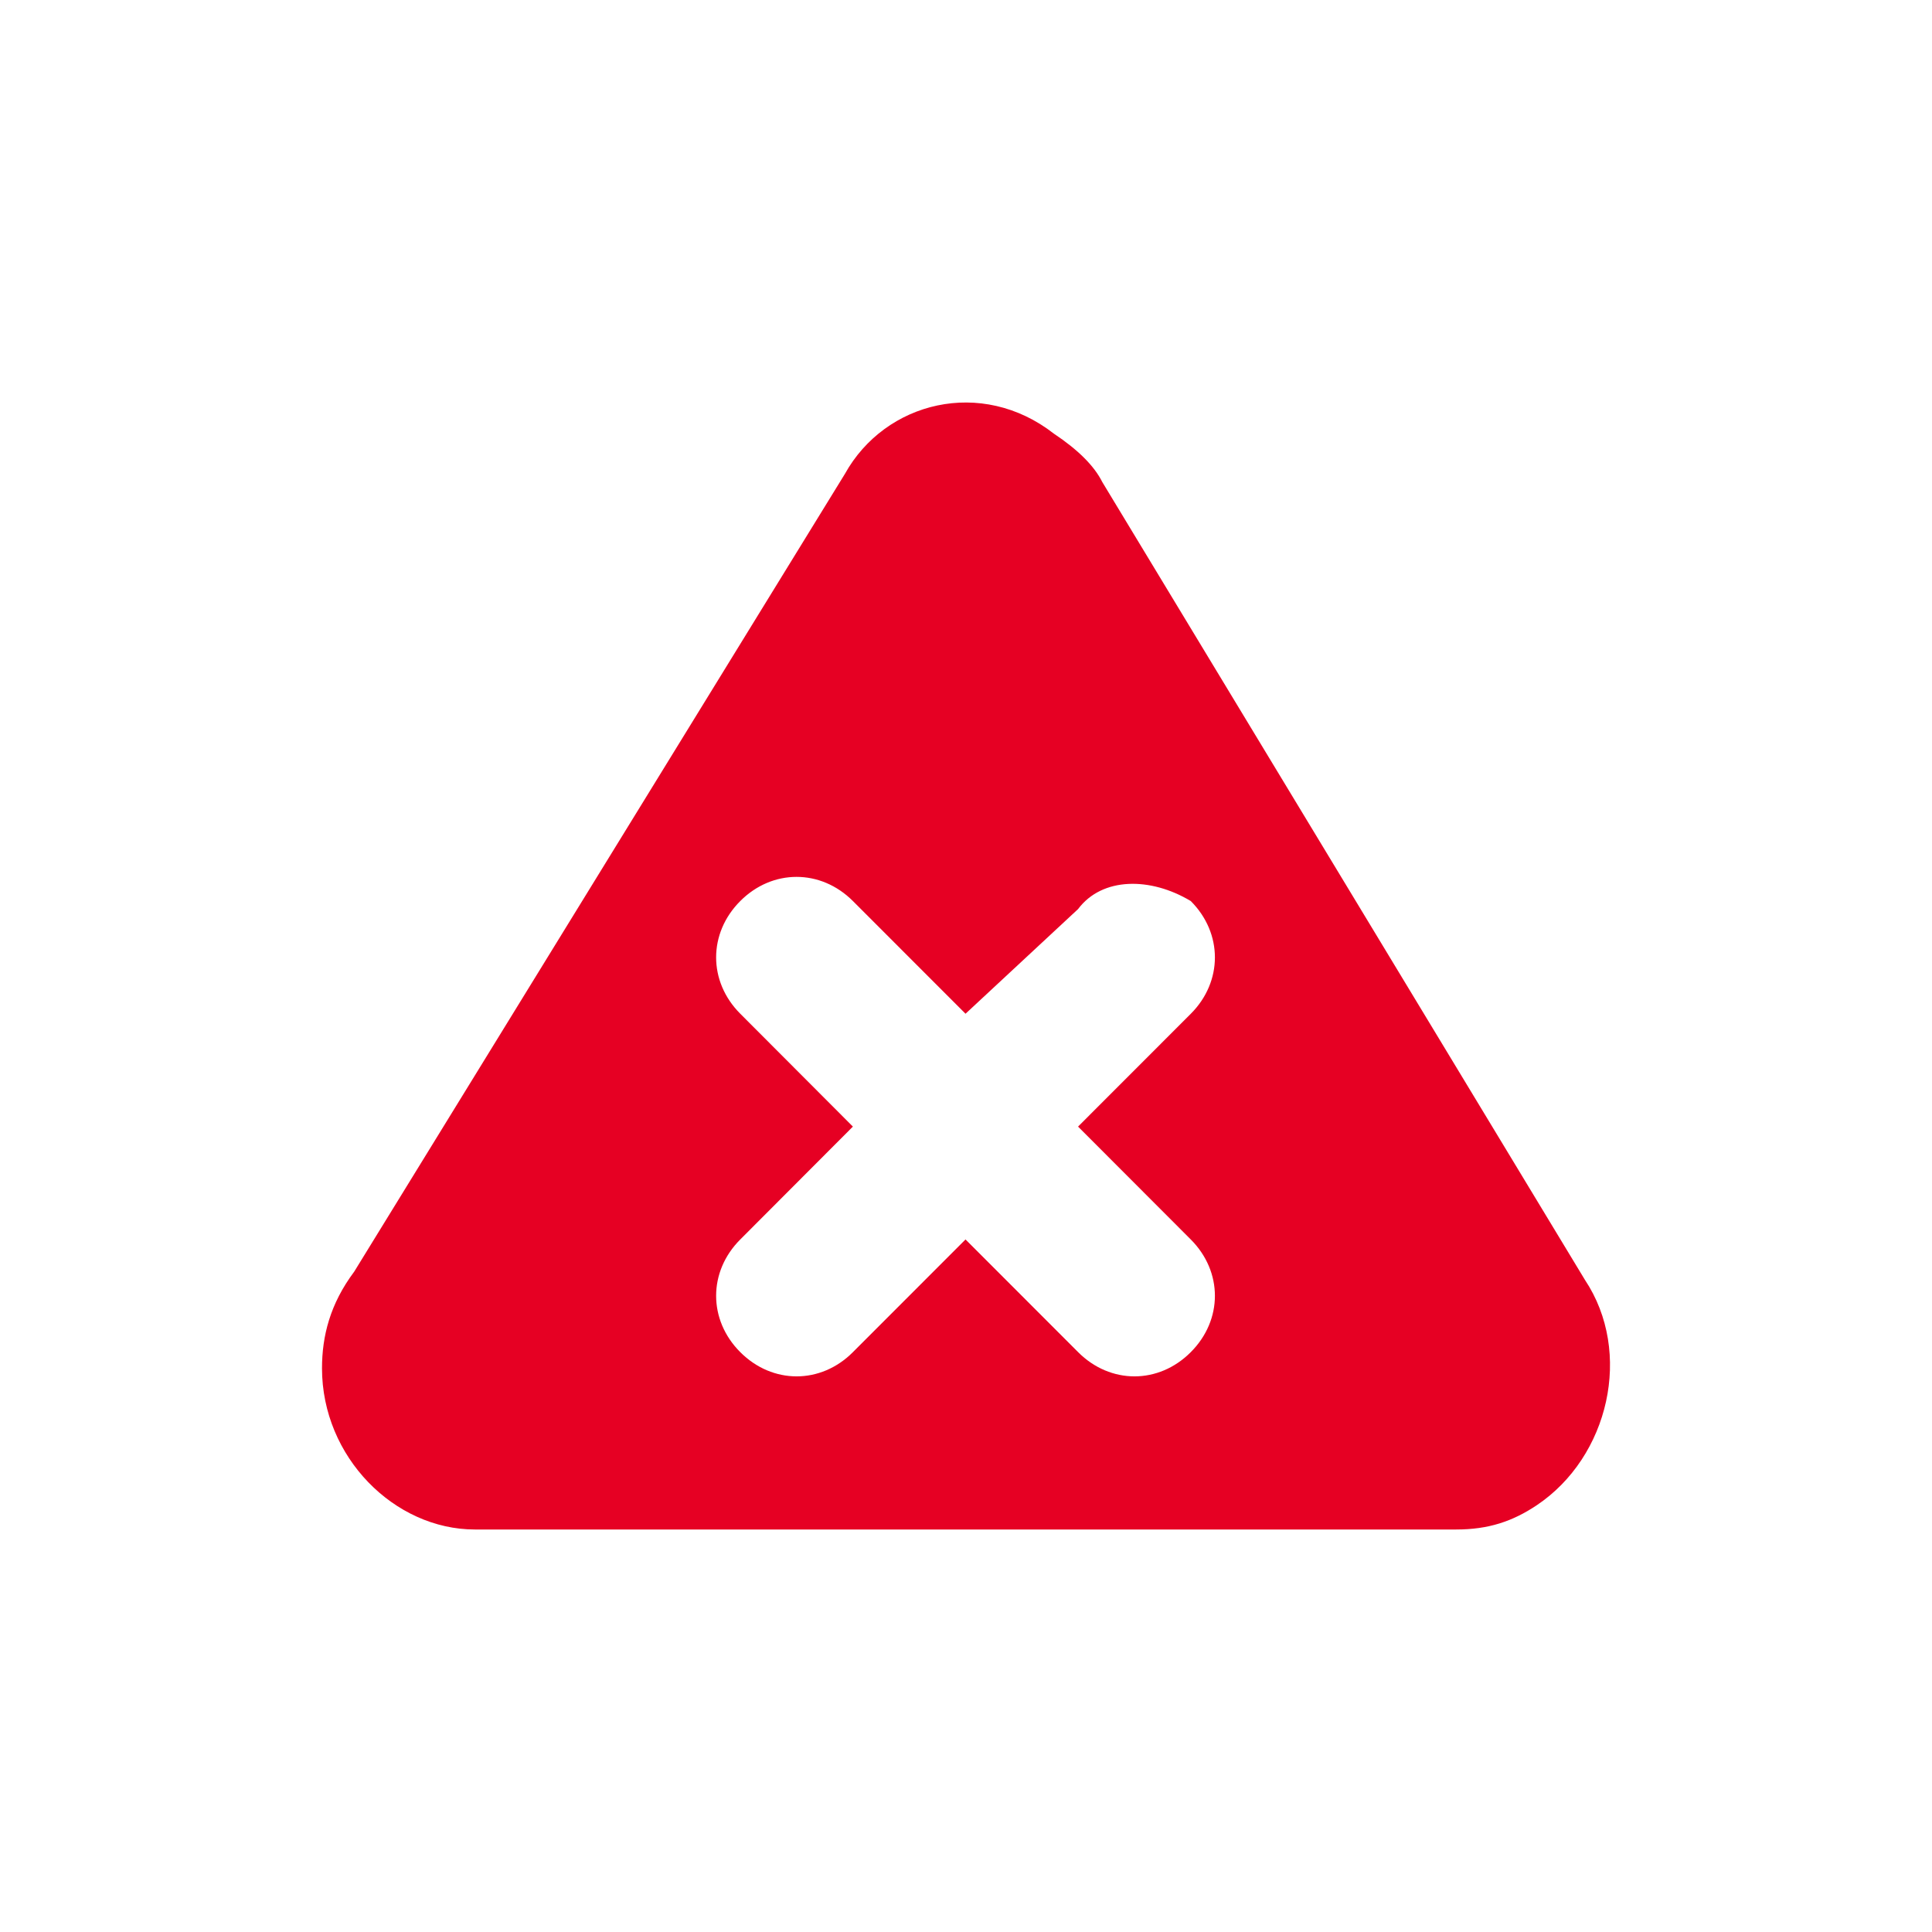
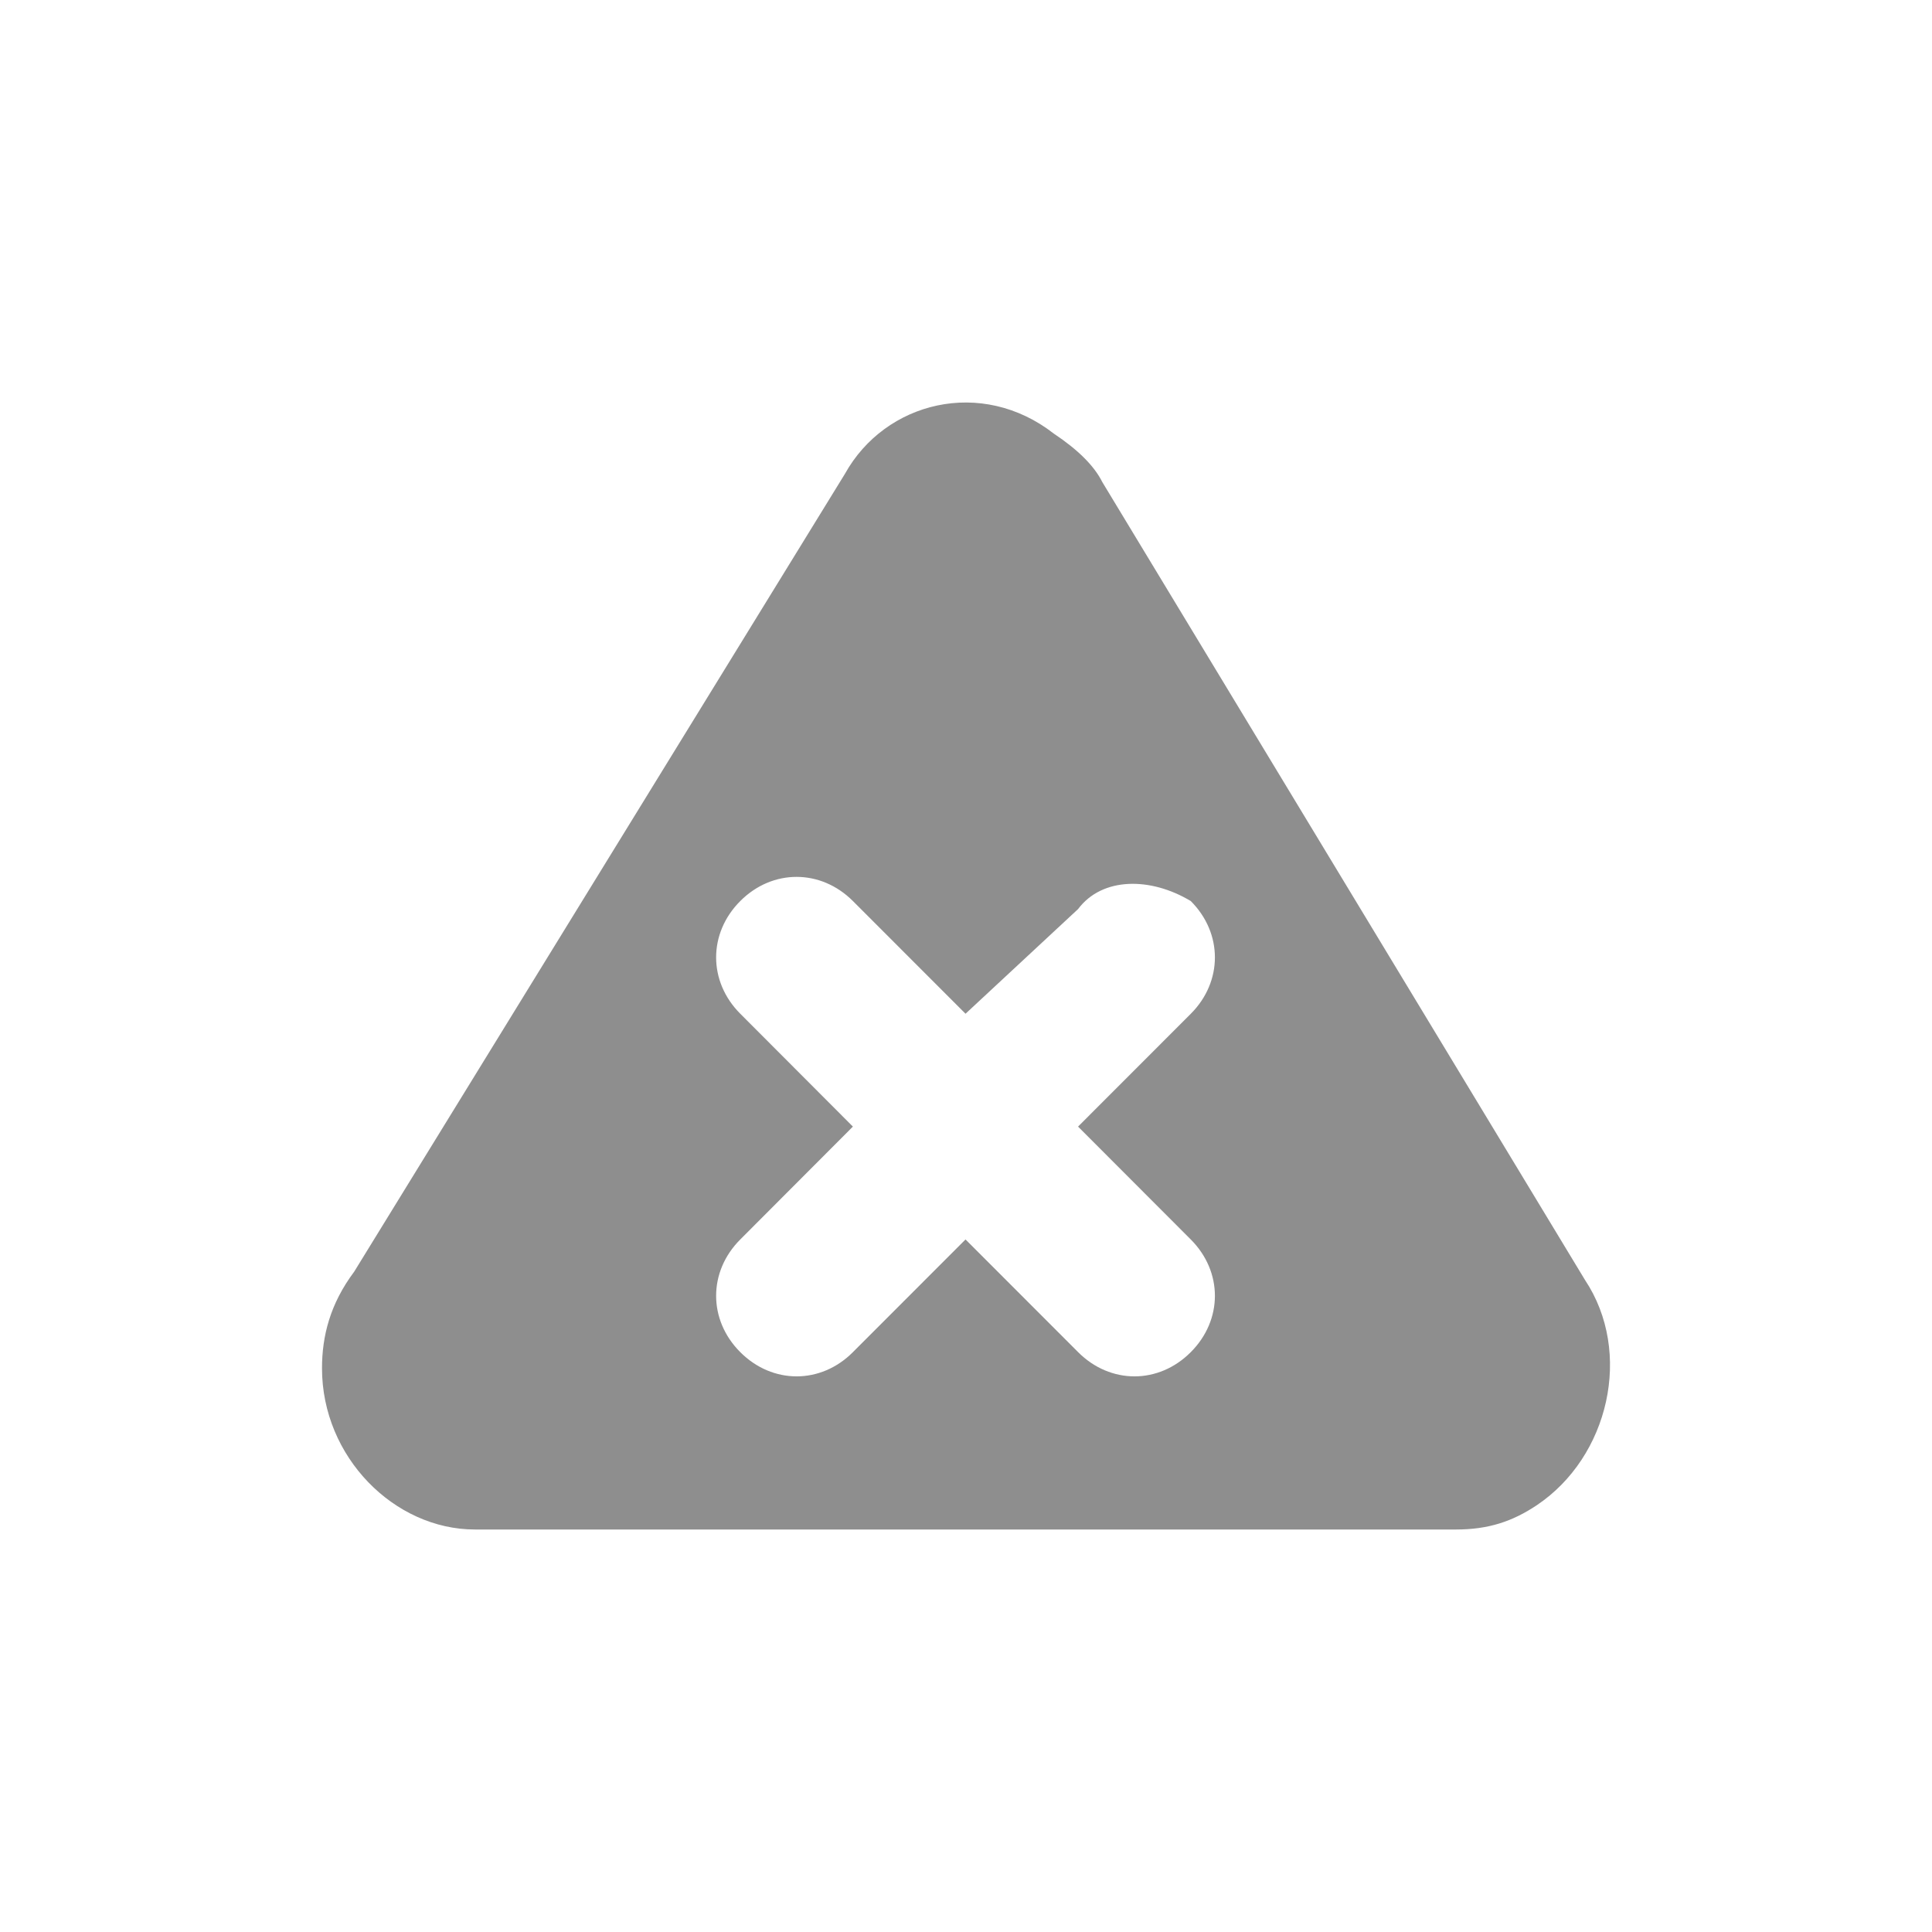
- <svg xmlns="http://www.w3.org/2000/svg" width="24" height="24" fill="none" viewBox="0 0 24 24">
-   <path d="M10.495 5.888c.5-.901 1.699-1.202 2.598-.5.3.2.5.4.6.6l5.995 9.91c.6.9.3 2.201-.6 2.802-.3.2-.599.3-.999.3H5.9C4.899 19 4 18.1 4 16.998c0-.4.1-.8.4-1.201zm-1.299 5.305c-.4.4-.4 1 0 1.4l1.399 1.402-1.399 1.402c-.4.4-.4 1 0 1.4.4.401 1 .401 1.399 0l1.399-1.4 1.399 1.4c.4.401 1 .401 1.399 0 .4-.4.4-1 0-1.4l-1.4-1.402 1.4-1.401c.4-.4.4-1.001 0-1.401-.5-.3-1.1-.3-1.4.1l-1.398 1.3-1.399-1.4c-.4-.4-1-.4-1.399 0z" fill="#E60023" />
+ <svg xmlns="http://www.w3.org/2000/svg" width="24" height="24" viewBox="0 0 24 24">
+   <path d="M10.495 5.888c.5-.901 1.699-1.202 2.598-.5.3.2.5.4.6.6l5.995 9.91c.6.9.3 2.201-.6 2.802-.3.2-.599.3-.999.3H5.9C4.899 19 4 18.1 4 16.998c0-.4.1-.8.4-1.201zm-1.299 5.305c-.4.4-.4 1 0 1.4l1.399 1.402-1.399 1.402c-.4.4-.4 1 0 1.4.4.401 1 .401 1.399 0l1.399-1.4 1.399 1.4c.4.401 1 .401 1.399 0 .4-.4.4-1 0-1.4l-1.4-1.402 1.4-1.401c.4-.4.4-1.001 0-1.401-.5-.3-1.1-.3-1.4.1l-1.398 1.3-1.399-1.4c-.4-.4-1-.4-1.399 0z" fill="#8e8e8e" />
</svg>
